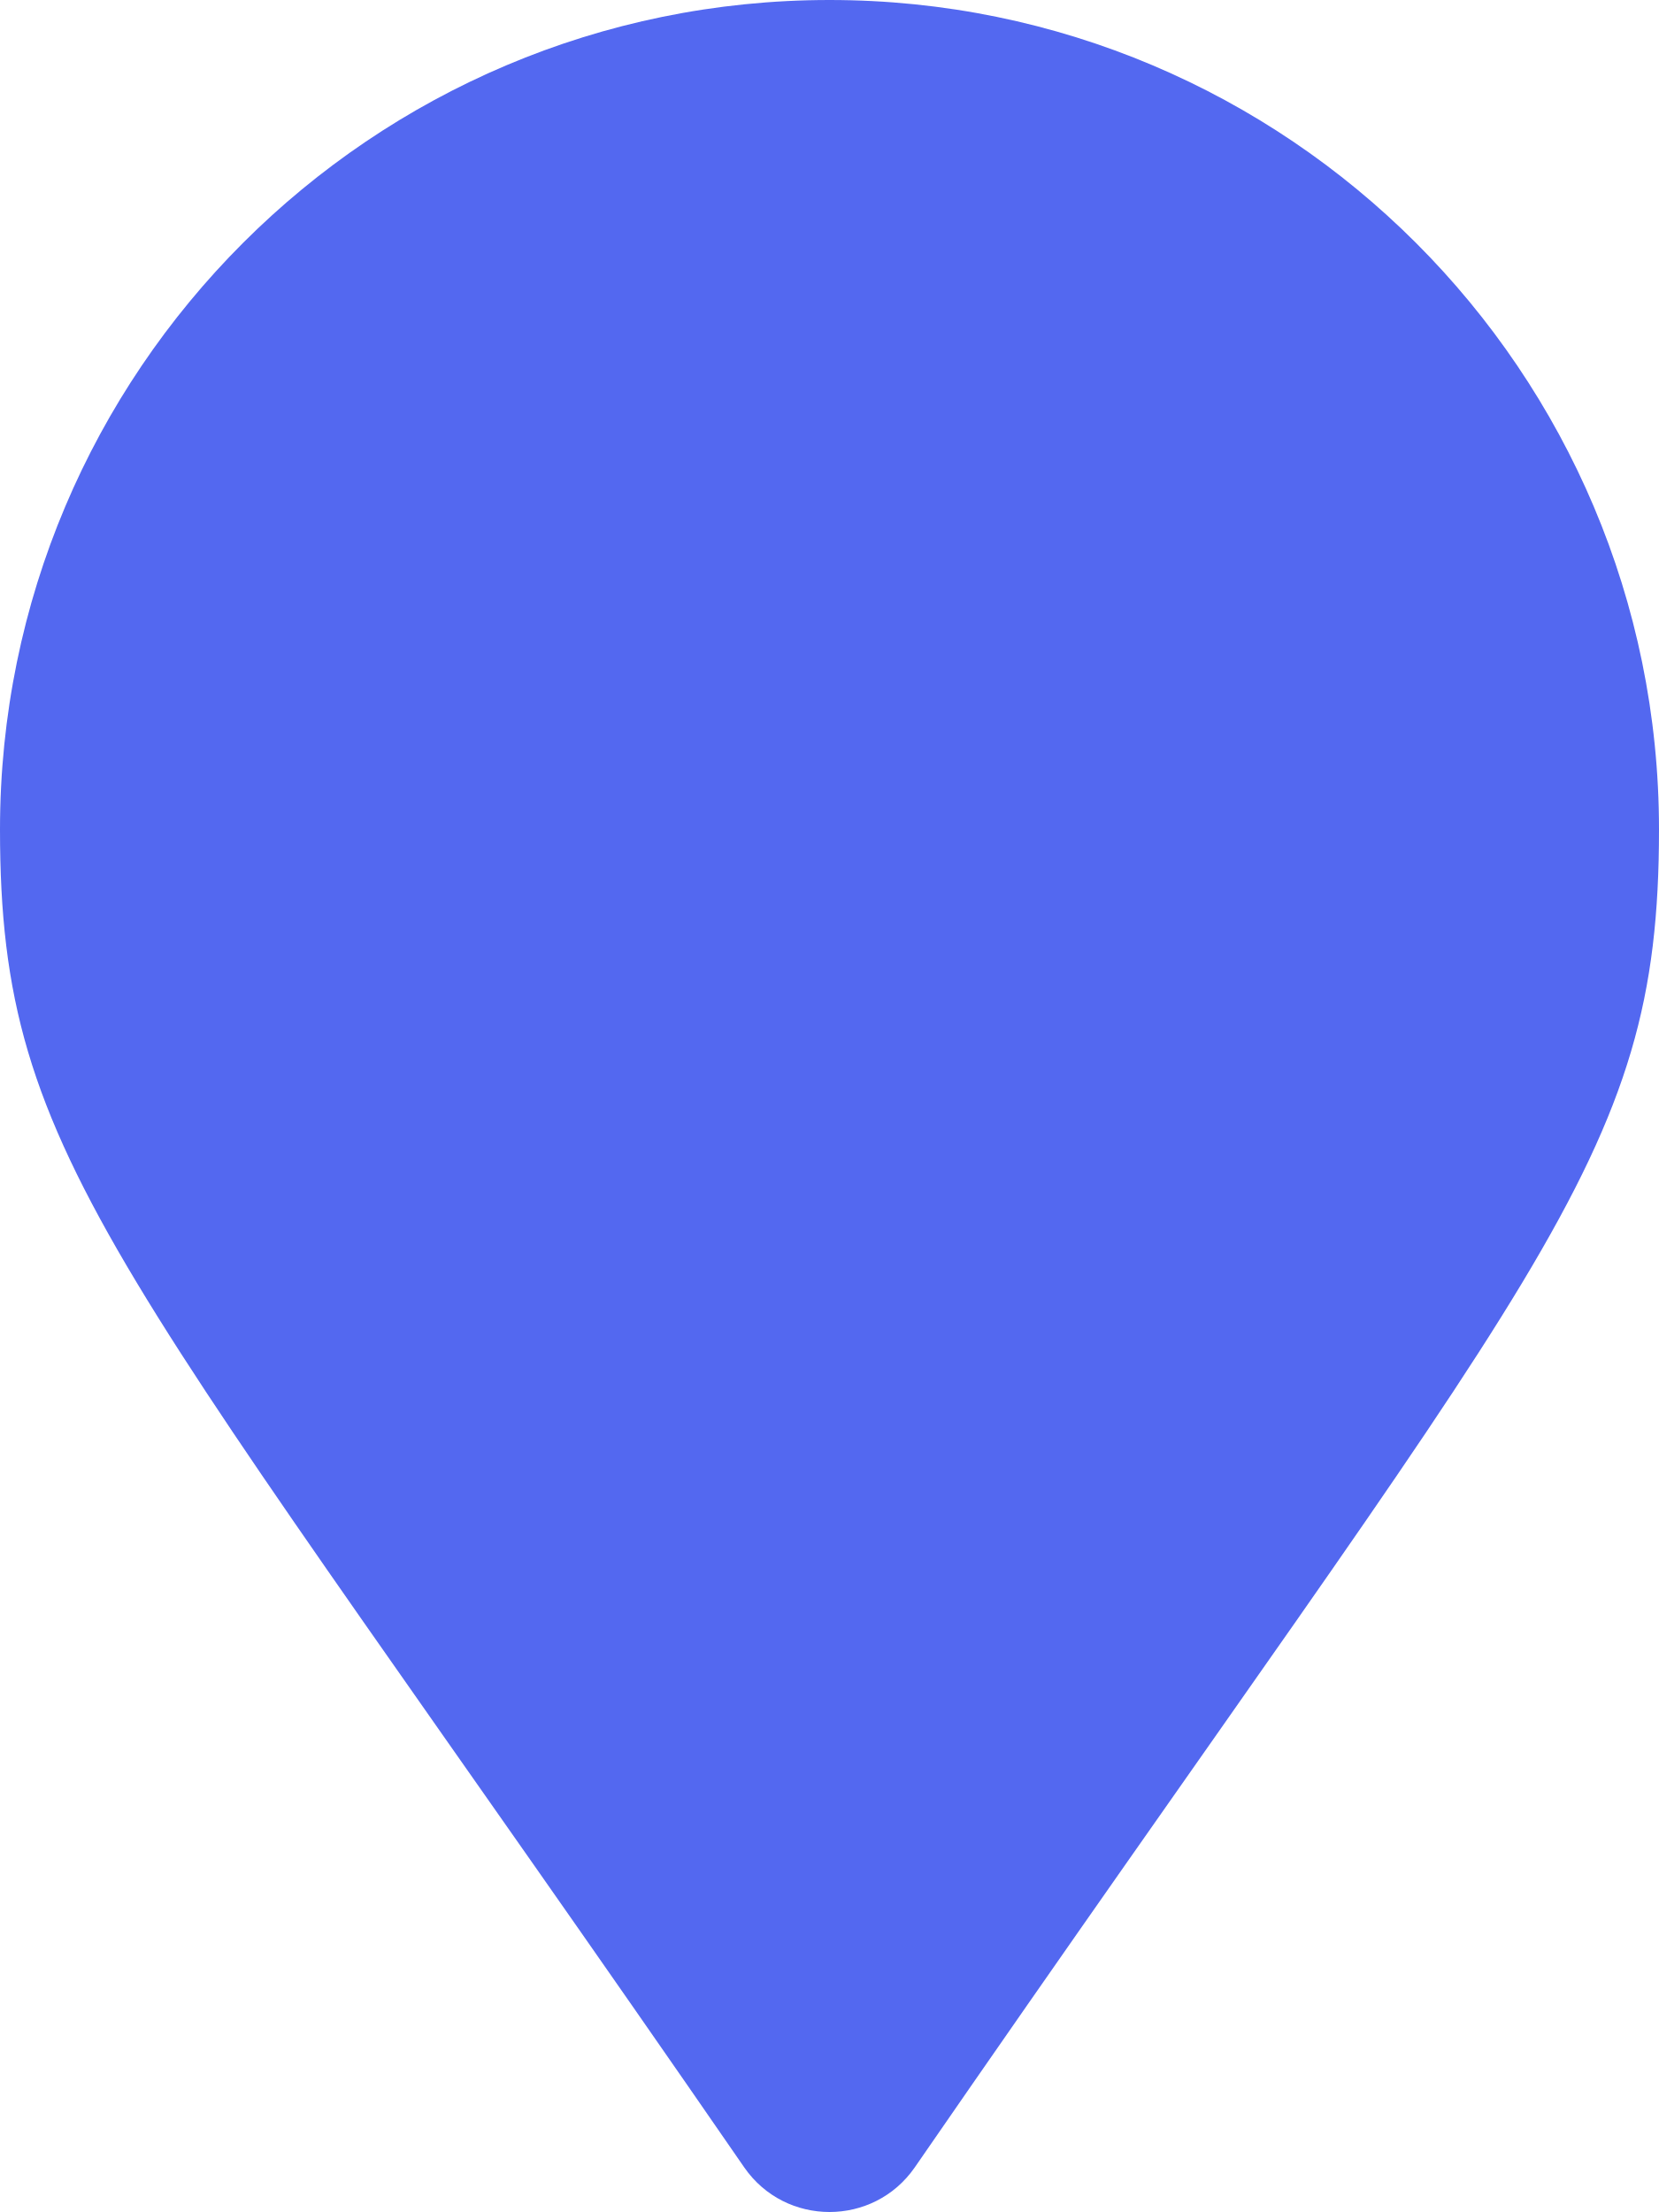
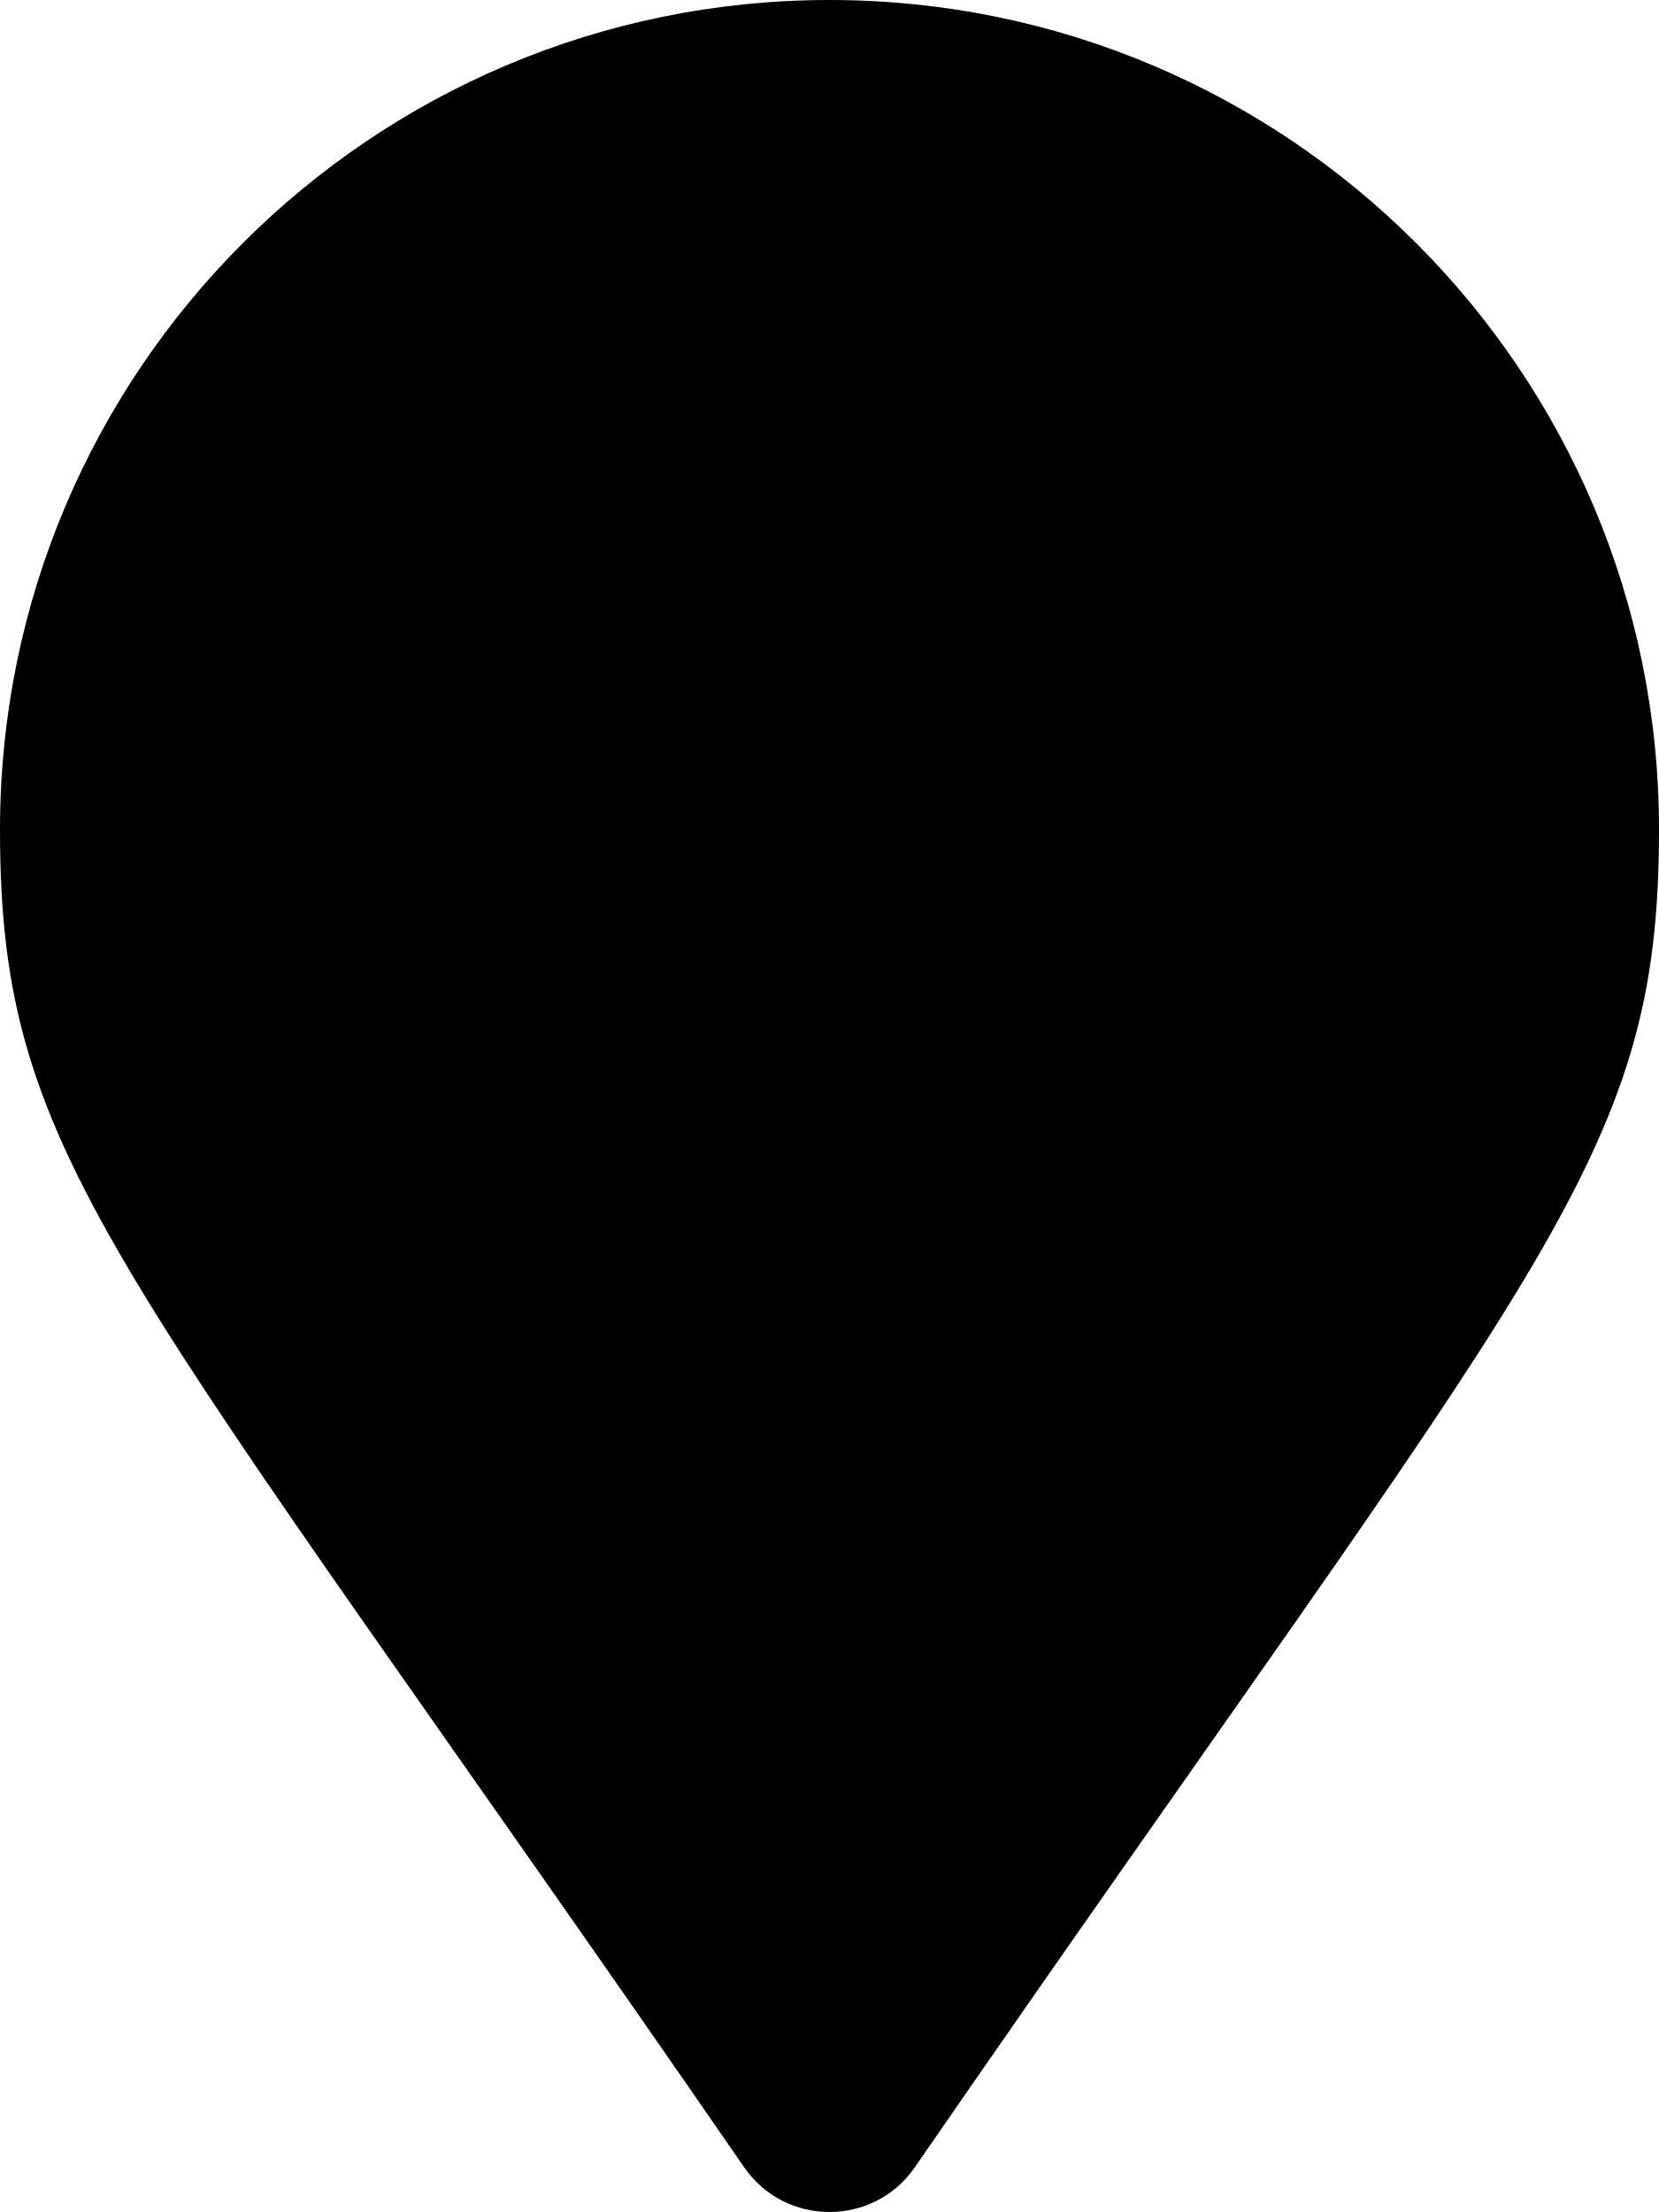
- <svg xmlns="http://www.w3.org/2000/svg" width="30" height="40" viewBox="0 0 30 40" fill="none">
-   <path d="M13.458 39.193C2.107 22.737 0 21.048 0 15C0 6.716 6.716 0 15 0C23.284 0 30 6.716 30 15C30 21.048 27.893 22.737 16.542 39.193C15.797 40.269 14.203 40.269 13.458 39.193Z" fill="#5368F0" />
+ <svg xmlns="http://www.w3.org/2000/svg" width="30" height="40" viewBox="0 0 30 40" fill="currentColor">
+   <path d="M13.458 39.193C2.107 22.737 0 21.048 0 15C0 6.716 6.716 0 15 0C23.284 0 30 6.716 30 15C30 21.048 27.893 22.737 16.542 39.193C15.797 40.269 14.203 40.269 13.458 39.193Z" />
</svg>
